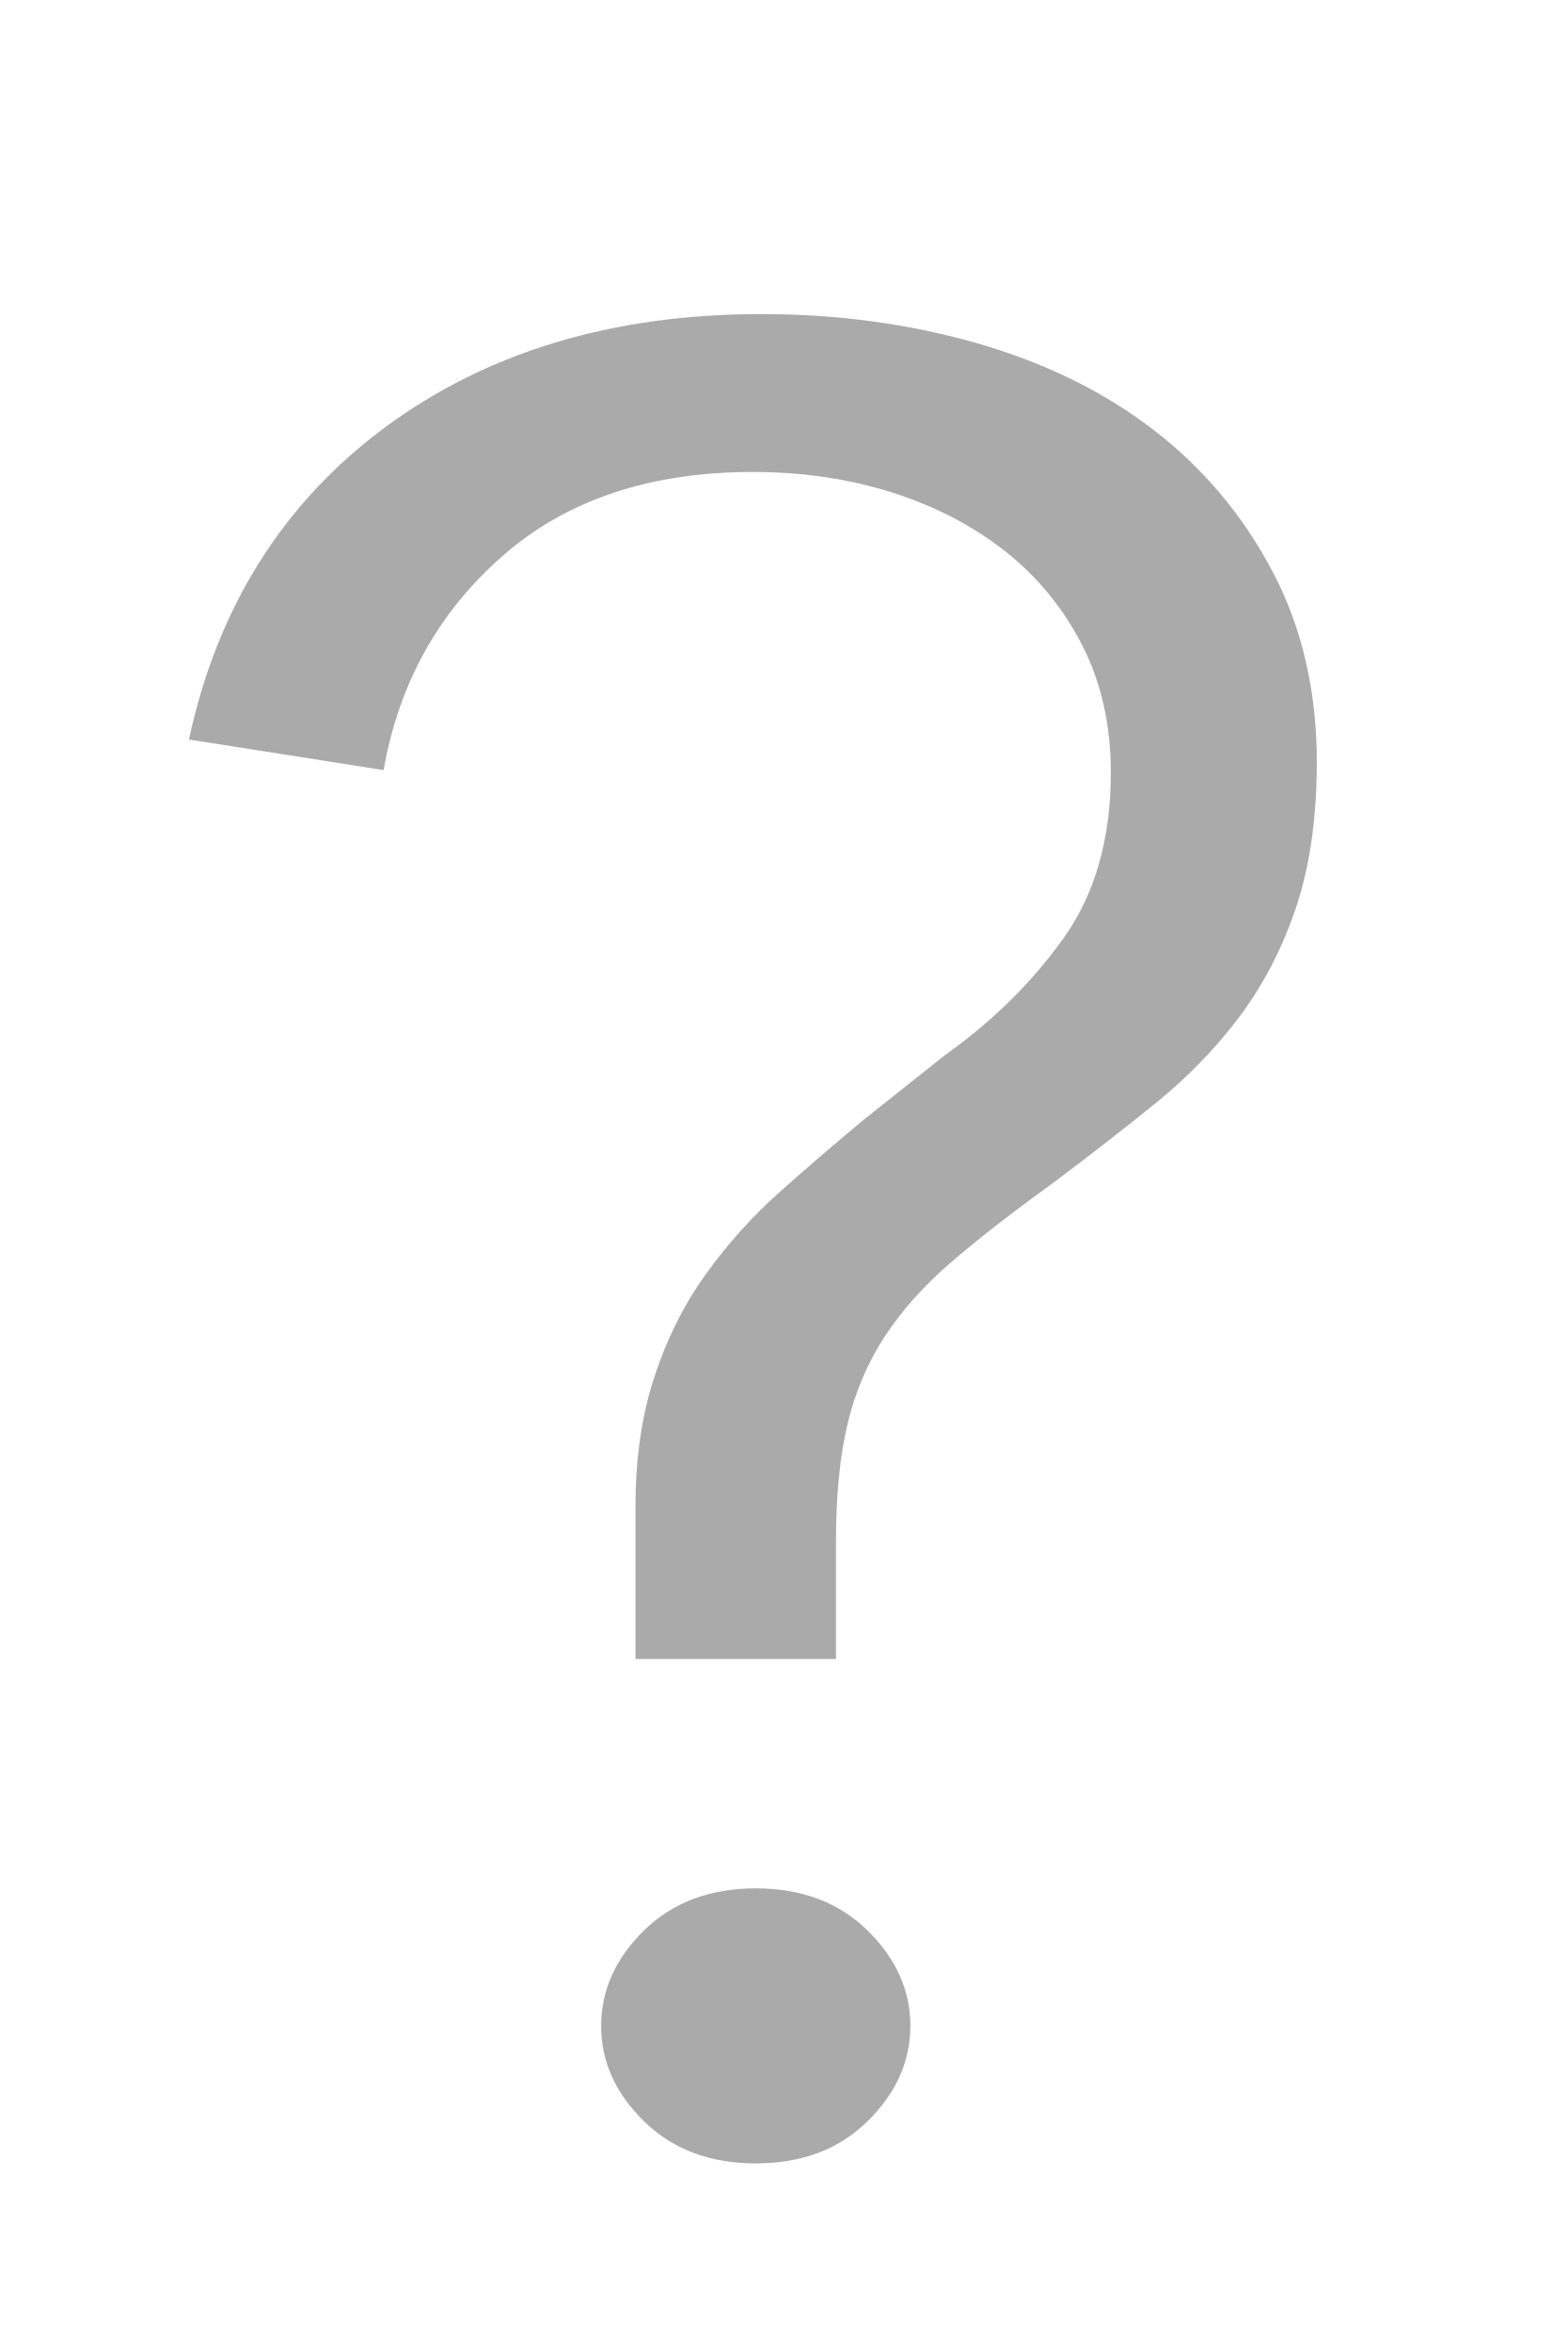
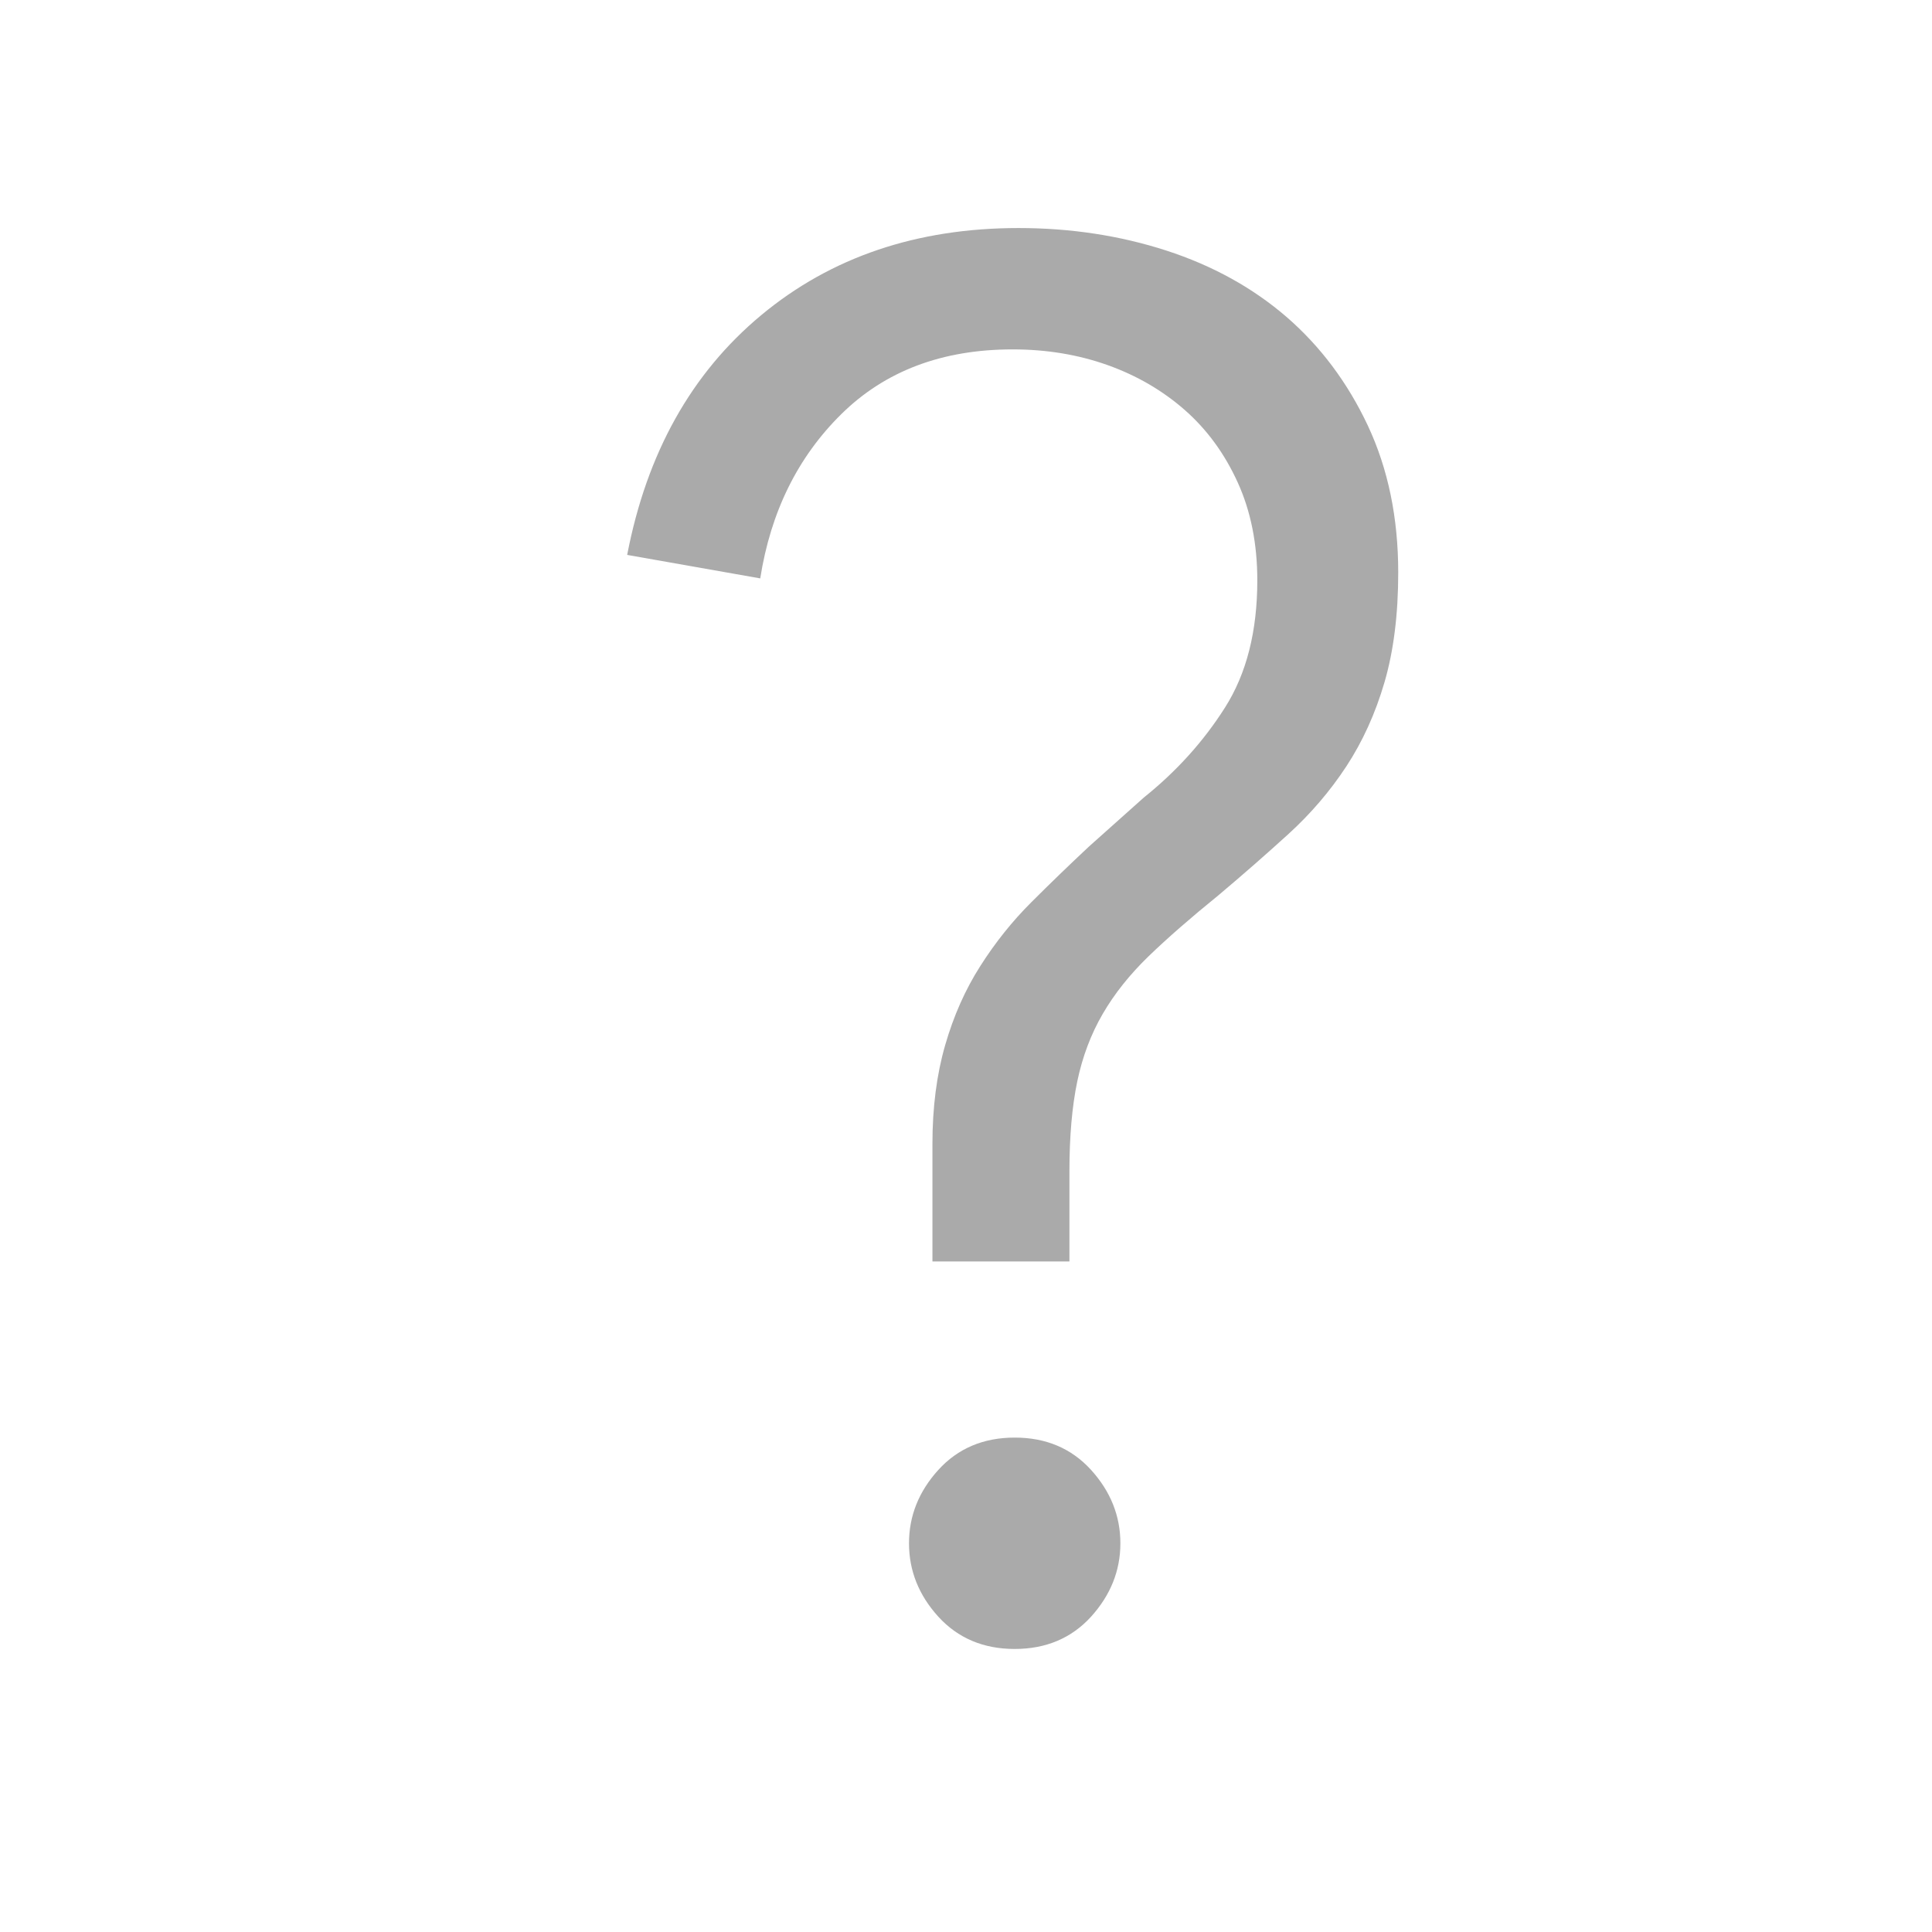
- <svg xmlns="http://www.w3.org/2000/svg" xmlns:xlink="http://www.w3.org/1999/xlink" version="1.1" x="0px" y="0px" width="12.772px" height="19.156px" viewBox="0 0 12.772 19.156" enable-background="new 0 0 12.772 19.156" xml:space="preserve">
+ <svg xmlns="http://www.w3.org/2000/svg" version="1.1" x="0px" y="0px" width="32px" height="32px" viewBox="0 0 32 32" enable-background="new 0 0 32 32" xml:space="preserve">
  <g id="Layer_3">
</g>
  <g id="Layer_2">
+     <rect x="-390.405" y="-498.451" fill="none" stroke="#00FF00" stroke-miterlimit="10" width="799.29" height="1027.268" />
    <g>
-       <defs>
-         <rect id="SVGID_33_" x="139.712" y="-128.034" width="1802.309" height="523.741" />
-       </defs>
-       <clipPath id="SVGID_2_">
-         <use xlink:href="#SVGID_33_" overflow="visible" />
-       </clipPath>
-       <g clip-path="url(#SVGID_2_)">
-         <linearGradient id="SVGID_4_" gradientUnits="userSpaceOnUse" x1="8872.018" y1="-5440.111" x2="8872.018" y2="-6506.15" gradientTransform="matrix(0 1 -1 0 -5469.597 -8707.113)">
-           <stop offset="0" style="stop-color:#1D1D1B;stop-opacity:0.5" />
-           <stop offset="0.388" style="stop-color:#1F1D1C;stop-opacity:0.694" />
-           <stop offset="0.527" style="stop-color:#261F1D;stop-opacity:0.764" />
-           <stop offset="0.627" style="stop-color:#312121;stop-opacity:0.814" />
-           <stop offset="0.708" style="stop-color:#422425;stop-opacity:0.854" />
-           <stop offset="0.777" style="stop-color:#58282B;stop-opacity:0.888" />
-           <stop offset="0.838" style="stop-color:#742D33;stop-opacity:0.919" />
-           <stop offset="0.893" style="stop-color:#94333C;stop-opacity:0.947" />
-           <stop offset="0.944" style="stop-color:#BA3A47;stop-opacity:0.972" />
-           <stop offset="0.989" style="stop-color:#E34252;stop-opacity:0.995" />
-           <stop offset="1" style="stop-color:#EE4455" />
-         </linearGradient>
-         <rect x="-29.486" y="-161.788" fill="url(#SVGID_4_)" width="1066.039" height="653.384" />
-       </g>
-     </g>
-     <g>
-       <path fill="#AAAAAA" d="M6.809,13.512H5.177v-1.245c0-0.387,0.05-0.737,0.152-1.048c0.101-0.311,0.241-0.591,0.42-0.84    c0.179-0.249,0.381-0.474,0.606-0.674C6.58,9.505,6.809,9.308,7.043,9.114l0.653-0.519c0.388-0.276,0.711-0.594,0.968-0.954    s0.385-0.809,0.385-1.349c0-0.387-0.078-0.733-0.233-1.037C8.659,4.951,8.45,4.695,8.185,4.487C7.921,4.28,7.614,4.121,7.264,4.01    C6.914,3.9,6.537,3.844,6.133,3.844c-0.839,0-1.52,0.228-2.04,0.685C3.572,4.986,3.249,5.566,3.125,6.272L1.539,6.023    c0.233-1.079,0.766-1.926,1.597-2.542C3.968,2.866,4.99,2.558,6.203,2.558c0.622,0,1.209,0.08,1.761,0.239    c0.552,0.159,1.03,0.394,1.434,0.705c0.404,0.311,0.727,0.695,0.968,1.152c0.241,0.456,0.361,0.975,0.361,1.556    c0,0.443-0.055,0.83-0.163,1.162c-0.109,0.332-0.261,0.629-0.455,0.892C9.915,8.526,9.685,8.765,9.421,8.979    C9.157,9.193,8.877,9.411,8.582,9.632c-0.326,0.235-0.603,0.45-0.828,0.643c-0.226,0.194-0.408,0.398-0.548,0.612    c-0.14,0.215-0.241,0.453-0.303,0.715c-0.062,0.263-0.093,0.581-0.093,0.955V13.512z M7.416,16.5c0,0.29-0.117,0.549-0.35,0.778    C6.833,17.506,6.53,17.62,6.157,17.62s-0.676-0.114-0.91-0.342c-0.233-0.228-0.35-0.487-0.35-0.778c0-0.29,0.117-0.55,0.35-0.778    c0.233-0.228,0.537-0.342,0.91-0.342s0.676,0.114,0.909,0.342C7.299,15.95,7.416,16.21,7.416,16.5z" />
+       <path fill="#AAAAAA" d="M17.713,20.894h-2.269v-1.945c0-0.604,0.07-1.151,0.211-1.638c0.14-0.486,0.334-0.923,0.583-1.312    c0.248-0.39,0.529-0.741,0.843-1.054c0.313-0.313,0.632-0.621,0.956-0.924l0.908-0.811c0.54-0.433,0.989-0.929,1.345-1.491    c0.357-0.562,0.535-1.265,0.535-2.106c0-0.605-0.108-1.146-0.324-1.621c-0.216-0.476-0.508-0.876-0.875-1.199    c-0.369-0.324-0.794-0.572-1.281-0.746c-0.486-0.173-1.01-0.26-1.572-0.26c-1.167,0-2.112,0.357-2.836,1.07    s-1.172,1.621-1.345,2.723l-2.204-0.389c0.324-1.686,1.064-3.01,2.22-3.971c1.156-0.961,2.577-1.443,4.263-1.443    c0.864,0,1.68,0.125,2.447,0.373c0.767,0.249,1.431,0.616,1.994,1.102c0.561,0.487,1.01,1.087,1.345,1.8    c0.334,0.714,0.502,1.523,0.502,2.431c0,0.693-0.076,1.297-0.227,1.816c-0.151,0.518-0.363,0.983-0.632,1.394    c-0.27,0.411-0.589,0.783-0.956,1.118c-0.368,0.335-0.757,0.676-1.167,1.021c-0.454,0.368-0.838,0.703-1.151,1.005    c-0.313,0.303-0.567,0.621-0.762,0.957s-0.335,0.707-0.421,1.117c-0.086,0.412-0.13,0.908-0.13,1.492V20.894z M18.557,25.562    c0,0.454-0.163,0.858-0.486,1.216c-0.324,0.355-0.746,0.534-1.264,0.534c-0.519,0-0.94-0.179-1.265-0.534    c-0.324-0.357-0.486-0.762-0.486-1.216s0.162-0.859,0.486-1.216c0.324-0.356,0.746-0.535,1.265-0.535    c0.519,0,0.94,0.179,1.264,0.535C18.394,24.702,18.557,25.107,18.557,25.562z" />
    </g>
  </g>
  <g id="Capa_4">
</g>
</svg>
